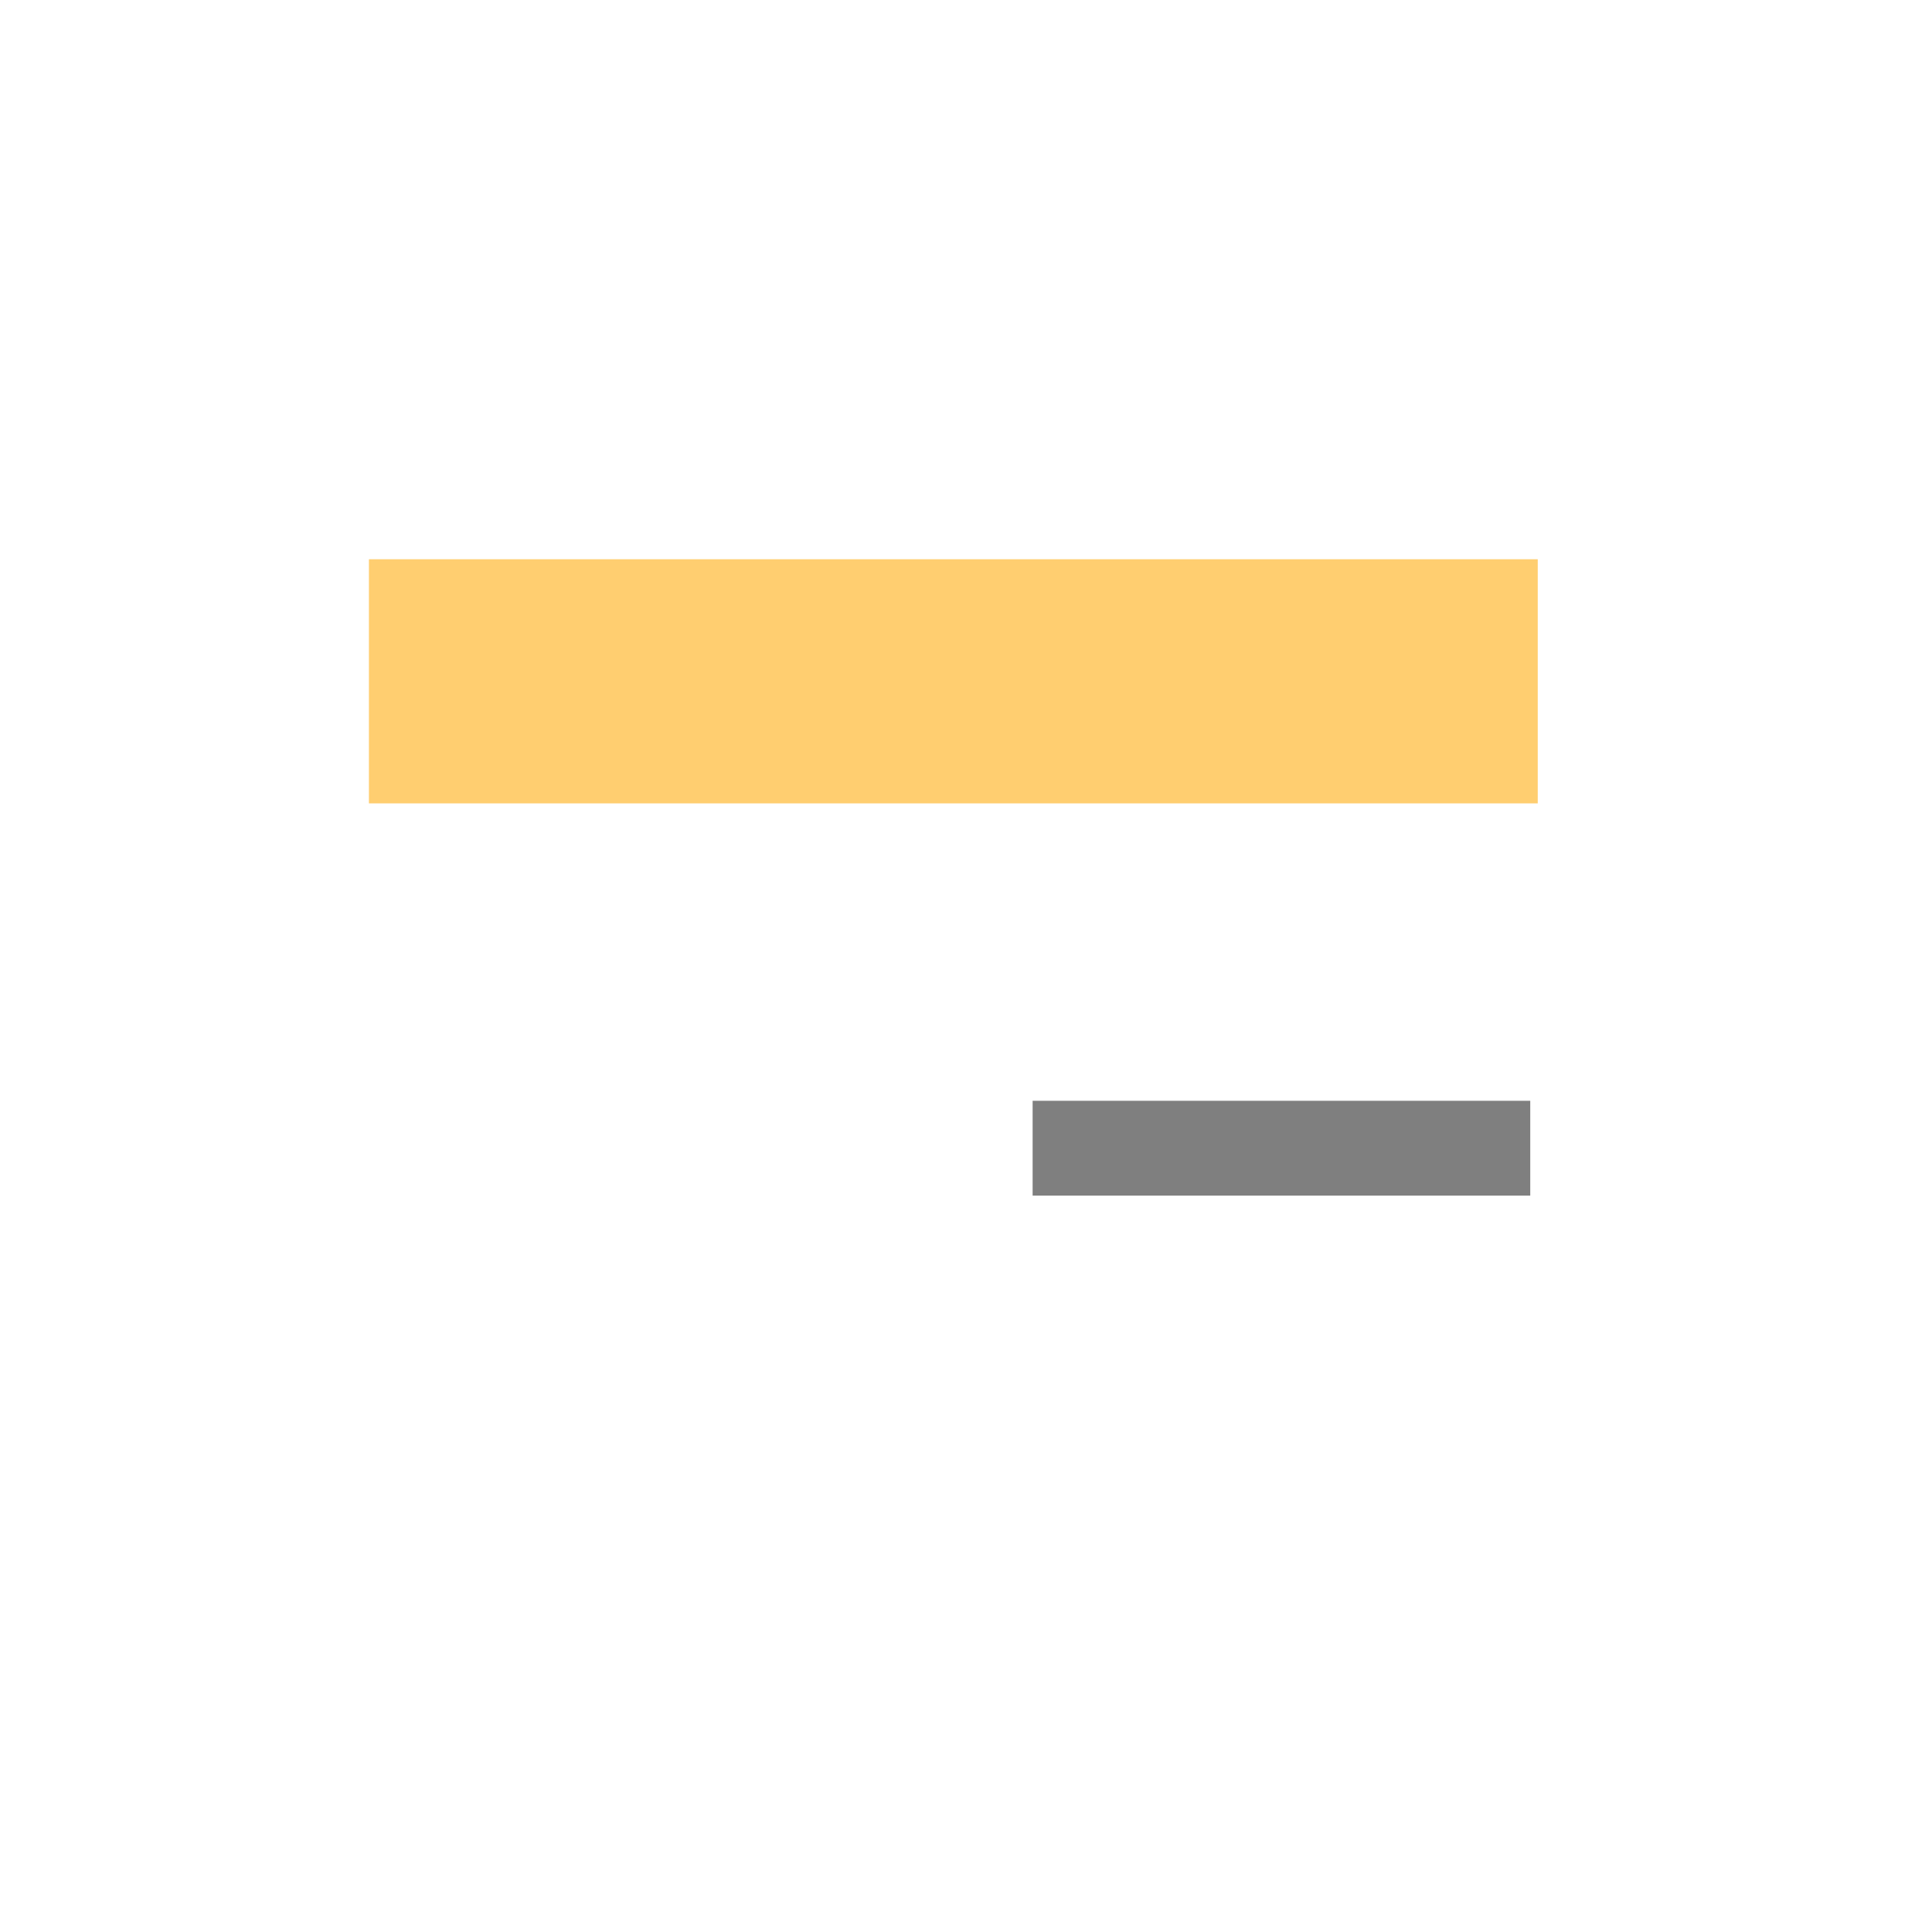
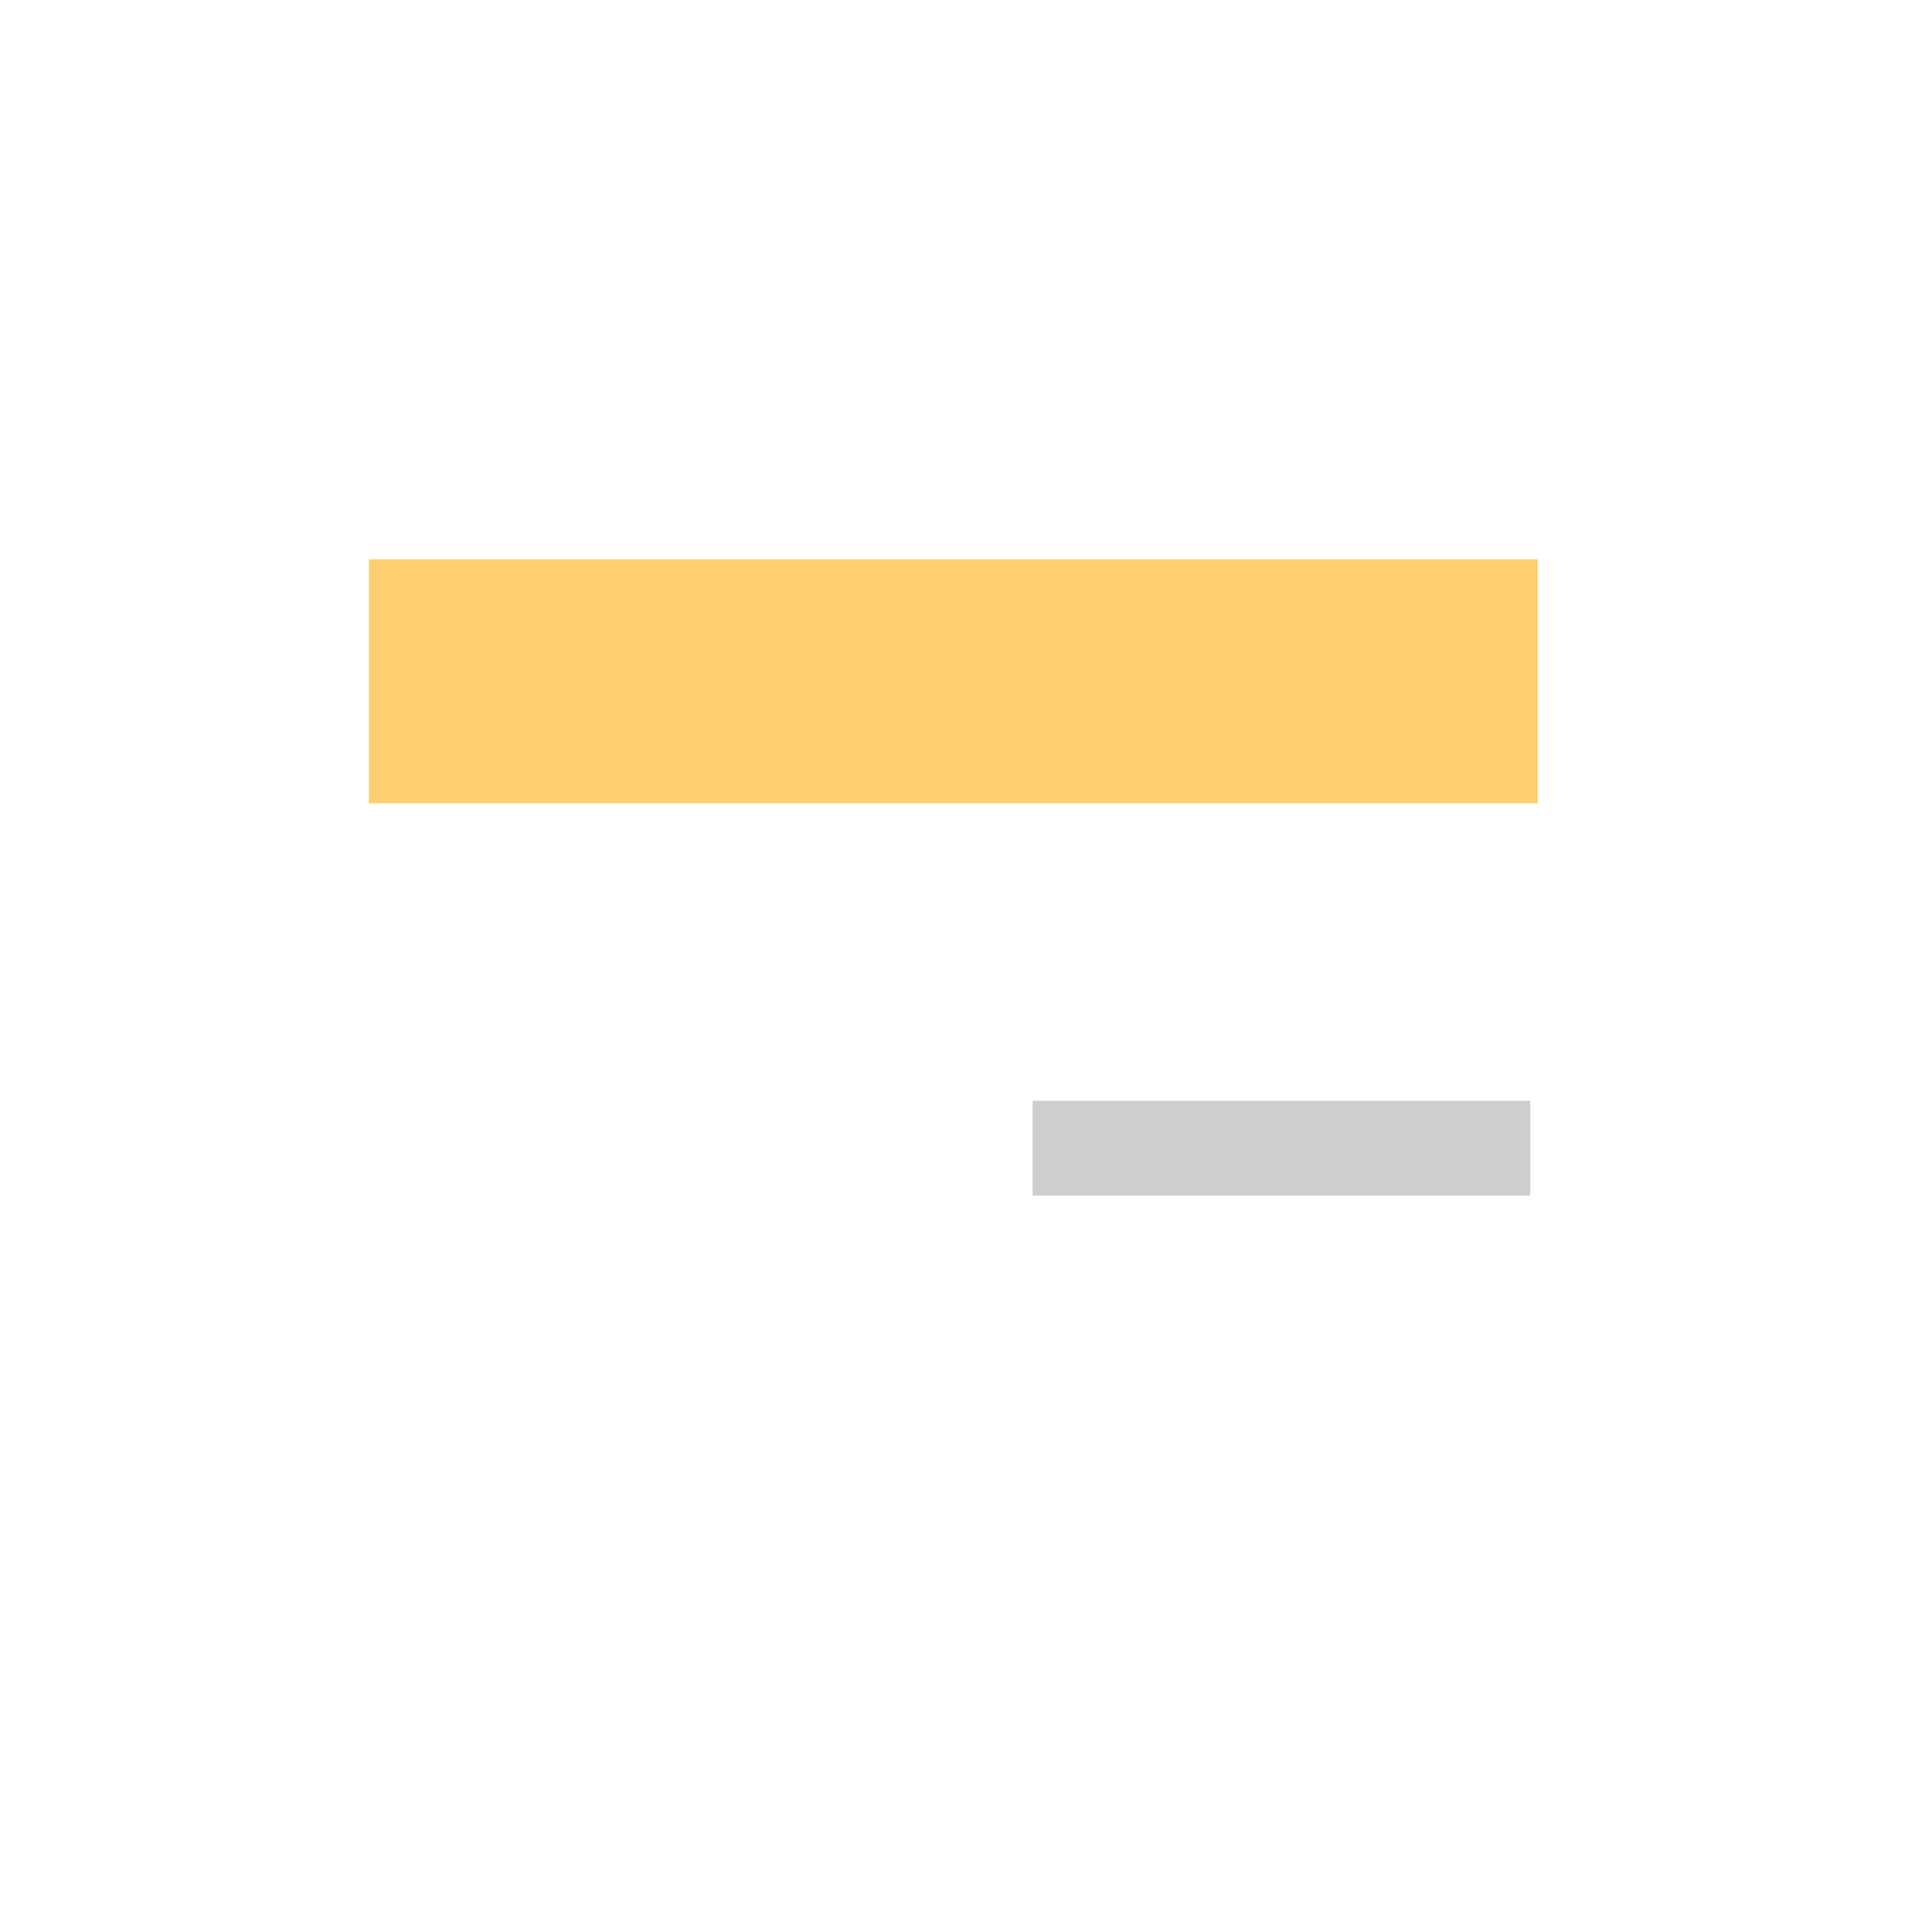
<svg xmlns="http://www.w3.org/2000/svg" width="100%" height="100%" viewBox="0 0 32 32" version="1.1" xml:space="preserve" style="fill-rule:evenodd;clip-rule:evenodd;stroke-linejoin:round;stroke-miterlimit:1.414;">
  <g id="background" transform="matrix(0.503927,0,0,0.536785,6.9242,6.76622)">
    <rect x="0" y="0" width="32" height="32" style="fill:none;" />
  </g>
  <g id="stop1" transform="matrix(0.806648,0,0,0.168478,2.88377,8.58905)">
    <rect x="4" y="4" width="24" height="24" style="fill:rgb(255,206,112);" />
  </g>
  <g transform="matrix(0.828122,0,0,0.781866,2.18157,0.850096)">
-     <rect x="18.019" y="22.232" width="9.953" height="2.009" style="fill:rgb(127,127,127);" />
+     <rect x="18.019" y="22.232" width="9.953" height="2.009" style="fill:rgb(206,206,206);" />
  </g>
</svg>
